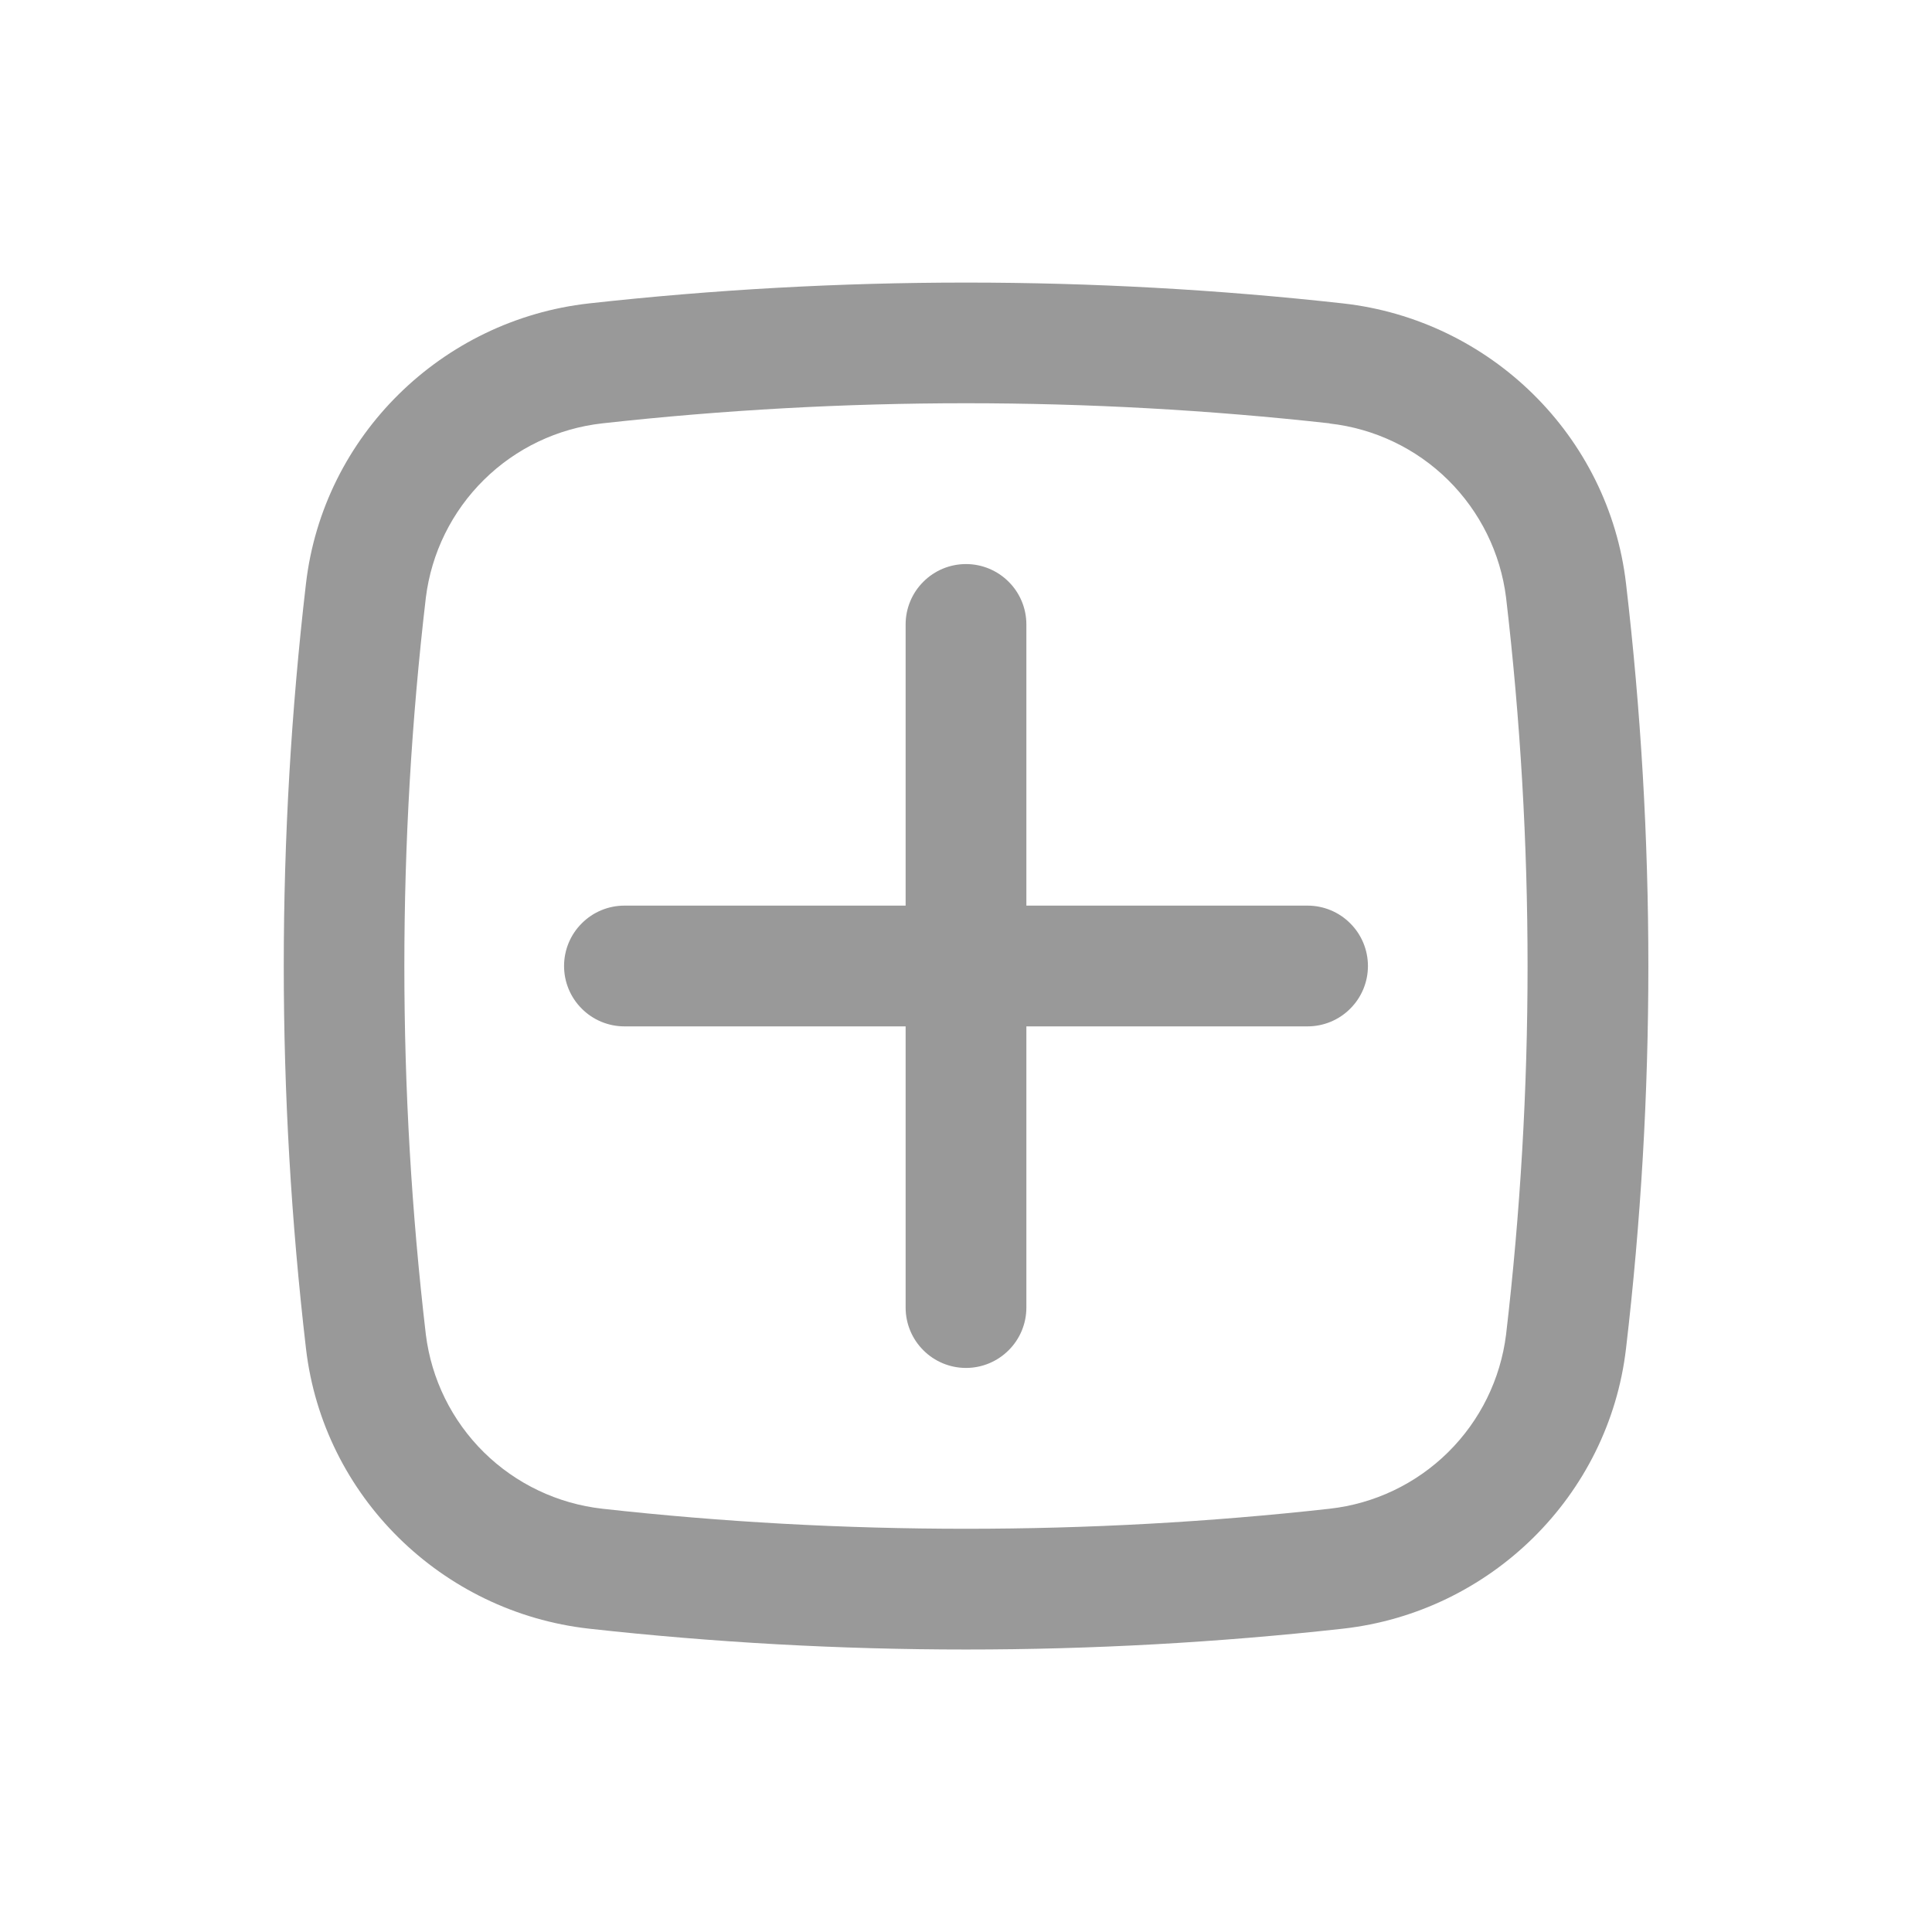
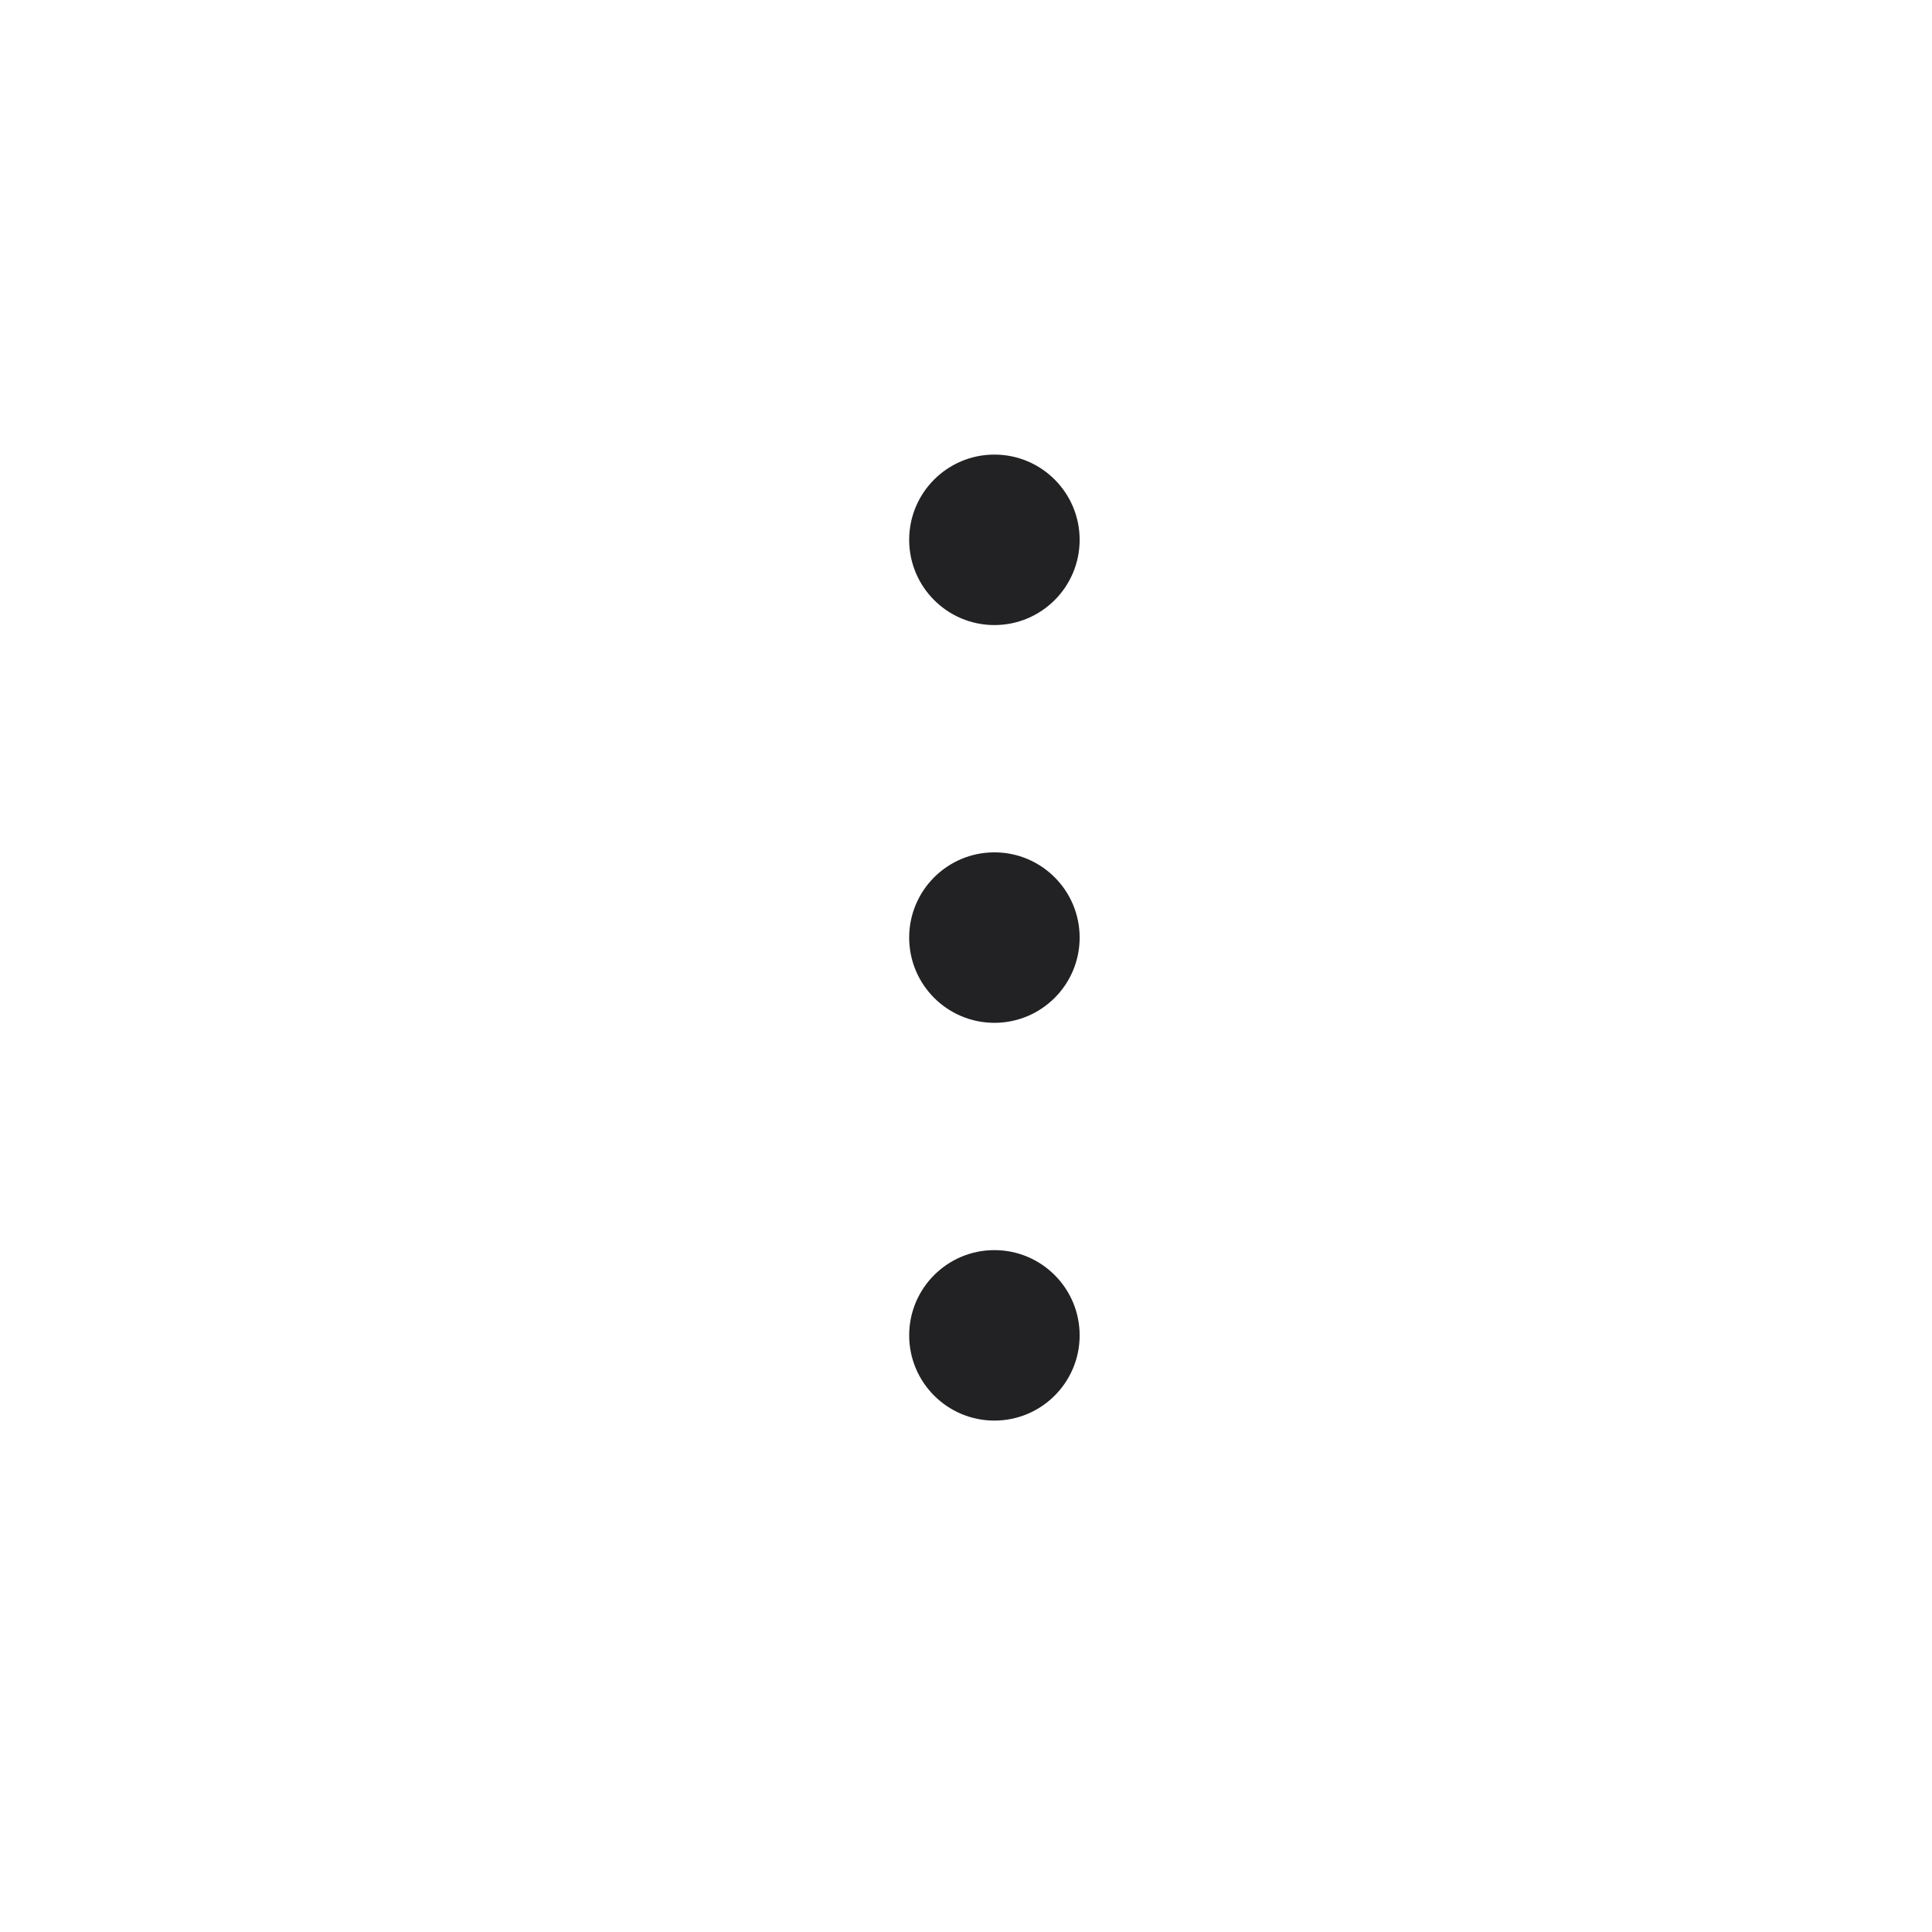
- <svg xmlns="http://www.w3.org/2000/svg" width="24" height="24" viewBox="0 0 24 24" fill="none">
-   <path d="M7.007 12C7.007 11.801 7.086 11.61 7.227 11.47C7.367 11.329 7.558 11.25 7.757 11.25H11.25V7.757C11.25 7.558 11.329 7.367 11.47 7.227C11.61 7.086 11.801 7.007 12 7.007C12.199 7.007 12.389 7.086 12.53 7.227C12.671 7.367 12.75 7.558 12.75 7.757V11.25H16.243C16.442 11.25 16.633 11.329 16.773 11.47C16.914 11.61 16.993 11.801 16.993 12C16.993 12.199 16.914 12.39 16.773 12.53C16.633 12.671 16.442 12.75 16.243 12.75H12.75V16.243C12.75 16.442 12.671 16.633 12.53 16.773C12.389 16.914 12.199 16.993 12 16.993C11.801 16.993 11.61 16.914 11.47 16.773C11.329 16.633 11.25 16.442 11.25 16.243V12.75H7.757C7.558 12.75 7.367 12.671 7.227 12.53C7.086 12.39 7.007 12.199 7.007 12Z" fill="#999999" />
-   <path fill-rule="evenodd" clip-rule="evenodd" d="M7.317 3.769C10.43 3.424 13.571 3.424 16.683 3.769C18.51 3.973 19.985 5.412 20.199 7.249C20.569 10.406 20.569 13.595 20.199 16.752C19.984 18.589 18.509 20.027 16.683 20.232C13.571 20.577 10.43 20.577 7.317 20.232C5.49 20.027 4.015 18.589 3.801 16.752C3.433 13.595 3.433 10.406 3.801 7.249C4.015 5.412 5.491 3.973 7.317 3.769ZM16.517 5.259C13.515 4.926 10.485 4.926 7.483 5.259C6.927 5.321 6.409 5.568 6.011 5.961C5.613 6.354 5.359 6.869 5.29 7.424C4.934 10.465 4.934 13.537 5.29 16.578C5.359 17.133 5.613 17.648 6.011 18.041C6.409 18.433 6.928 18.68 7.483 18.742C10.46 19.074 13.54 19.074 16.517 18.742C17.073 18.68 17.591 18.433 17.989 18.04C18.386 17.648 18.64 17.133 18.709 16.578C19.065 13.537 19.065 10.465 18.709 7.424C18.64 6.87 18.386 6.355 17.988 5.962C17.591 5.57 17.072 5.323 16.517 5.261" fill="#999999" />
+ <svg xmlns="http://www.w3.org/2000/svg" width="34" height="34" viewBox="0 0 34 34" fill="none">
+   <circle cx="17.5" cy="9.5" r="1.5" fill="#222225" />
+   <circle cx="17.5" cy="16.5" r="1.5" fill="#222225" />
+   <circle cx="17.5" cy="23.5" r="1.5" fill="#222225" />
</svg>
